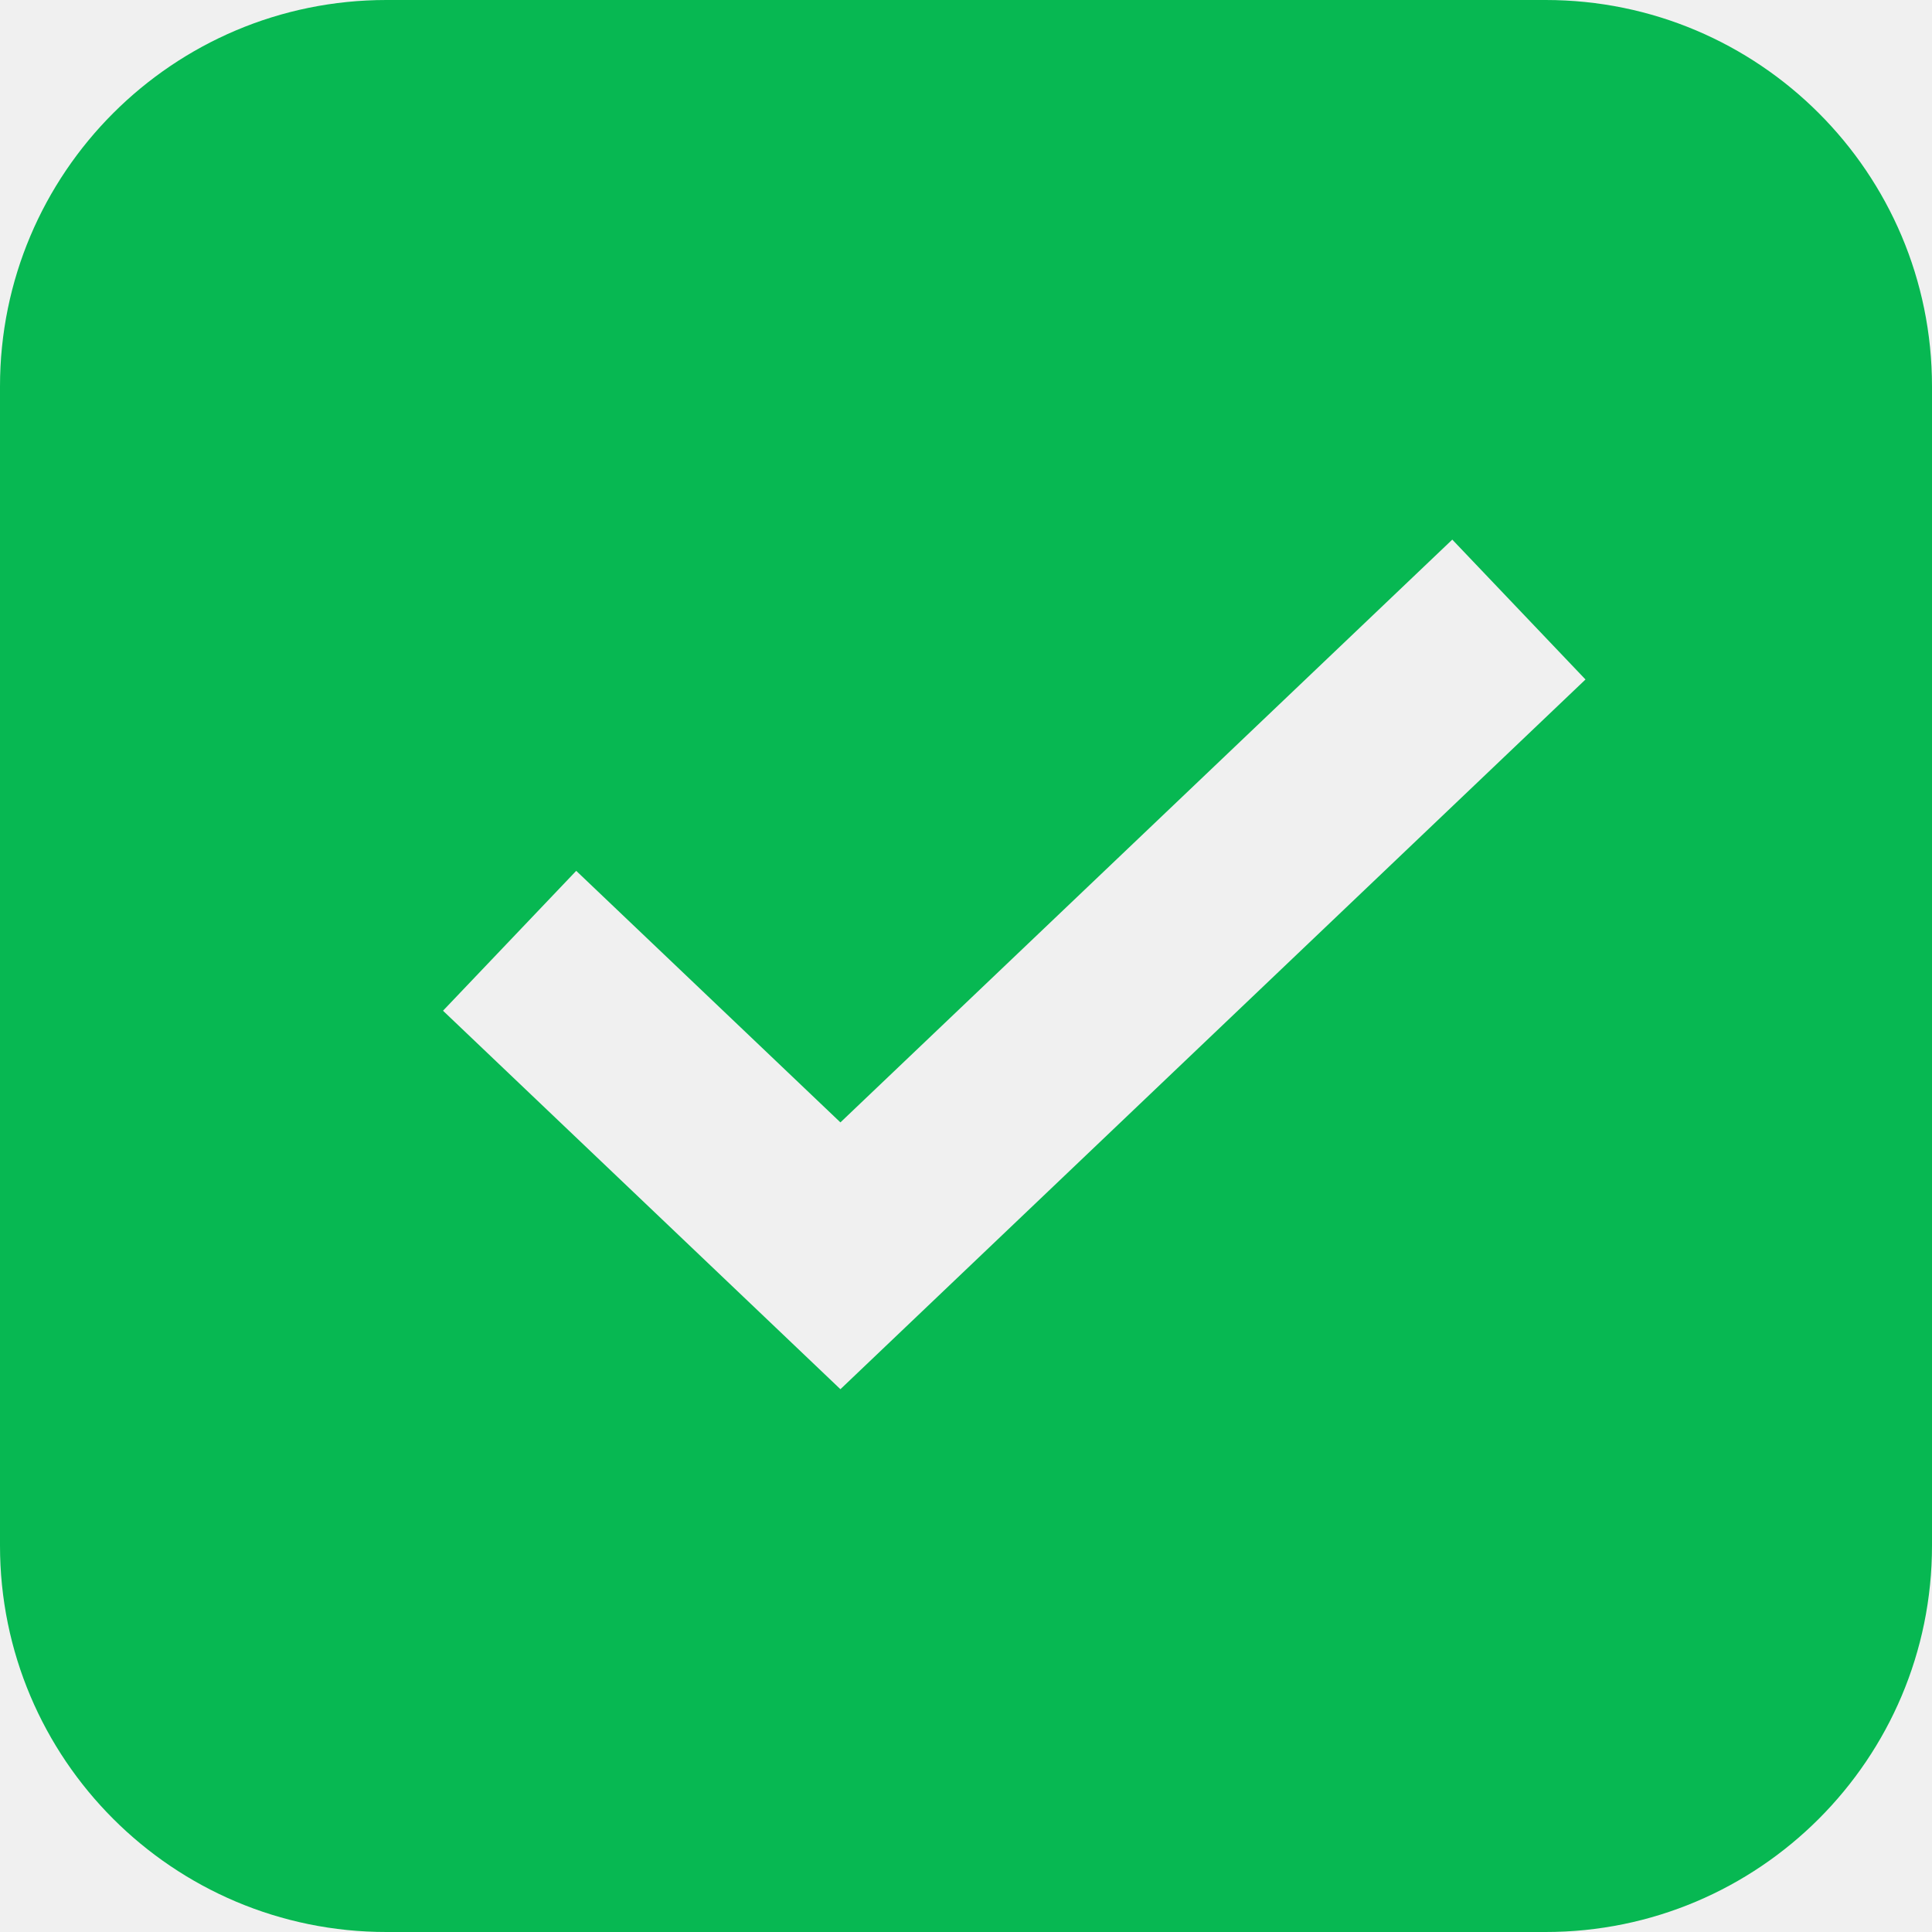
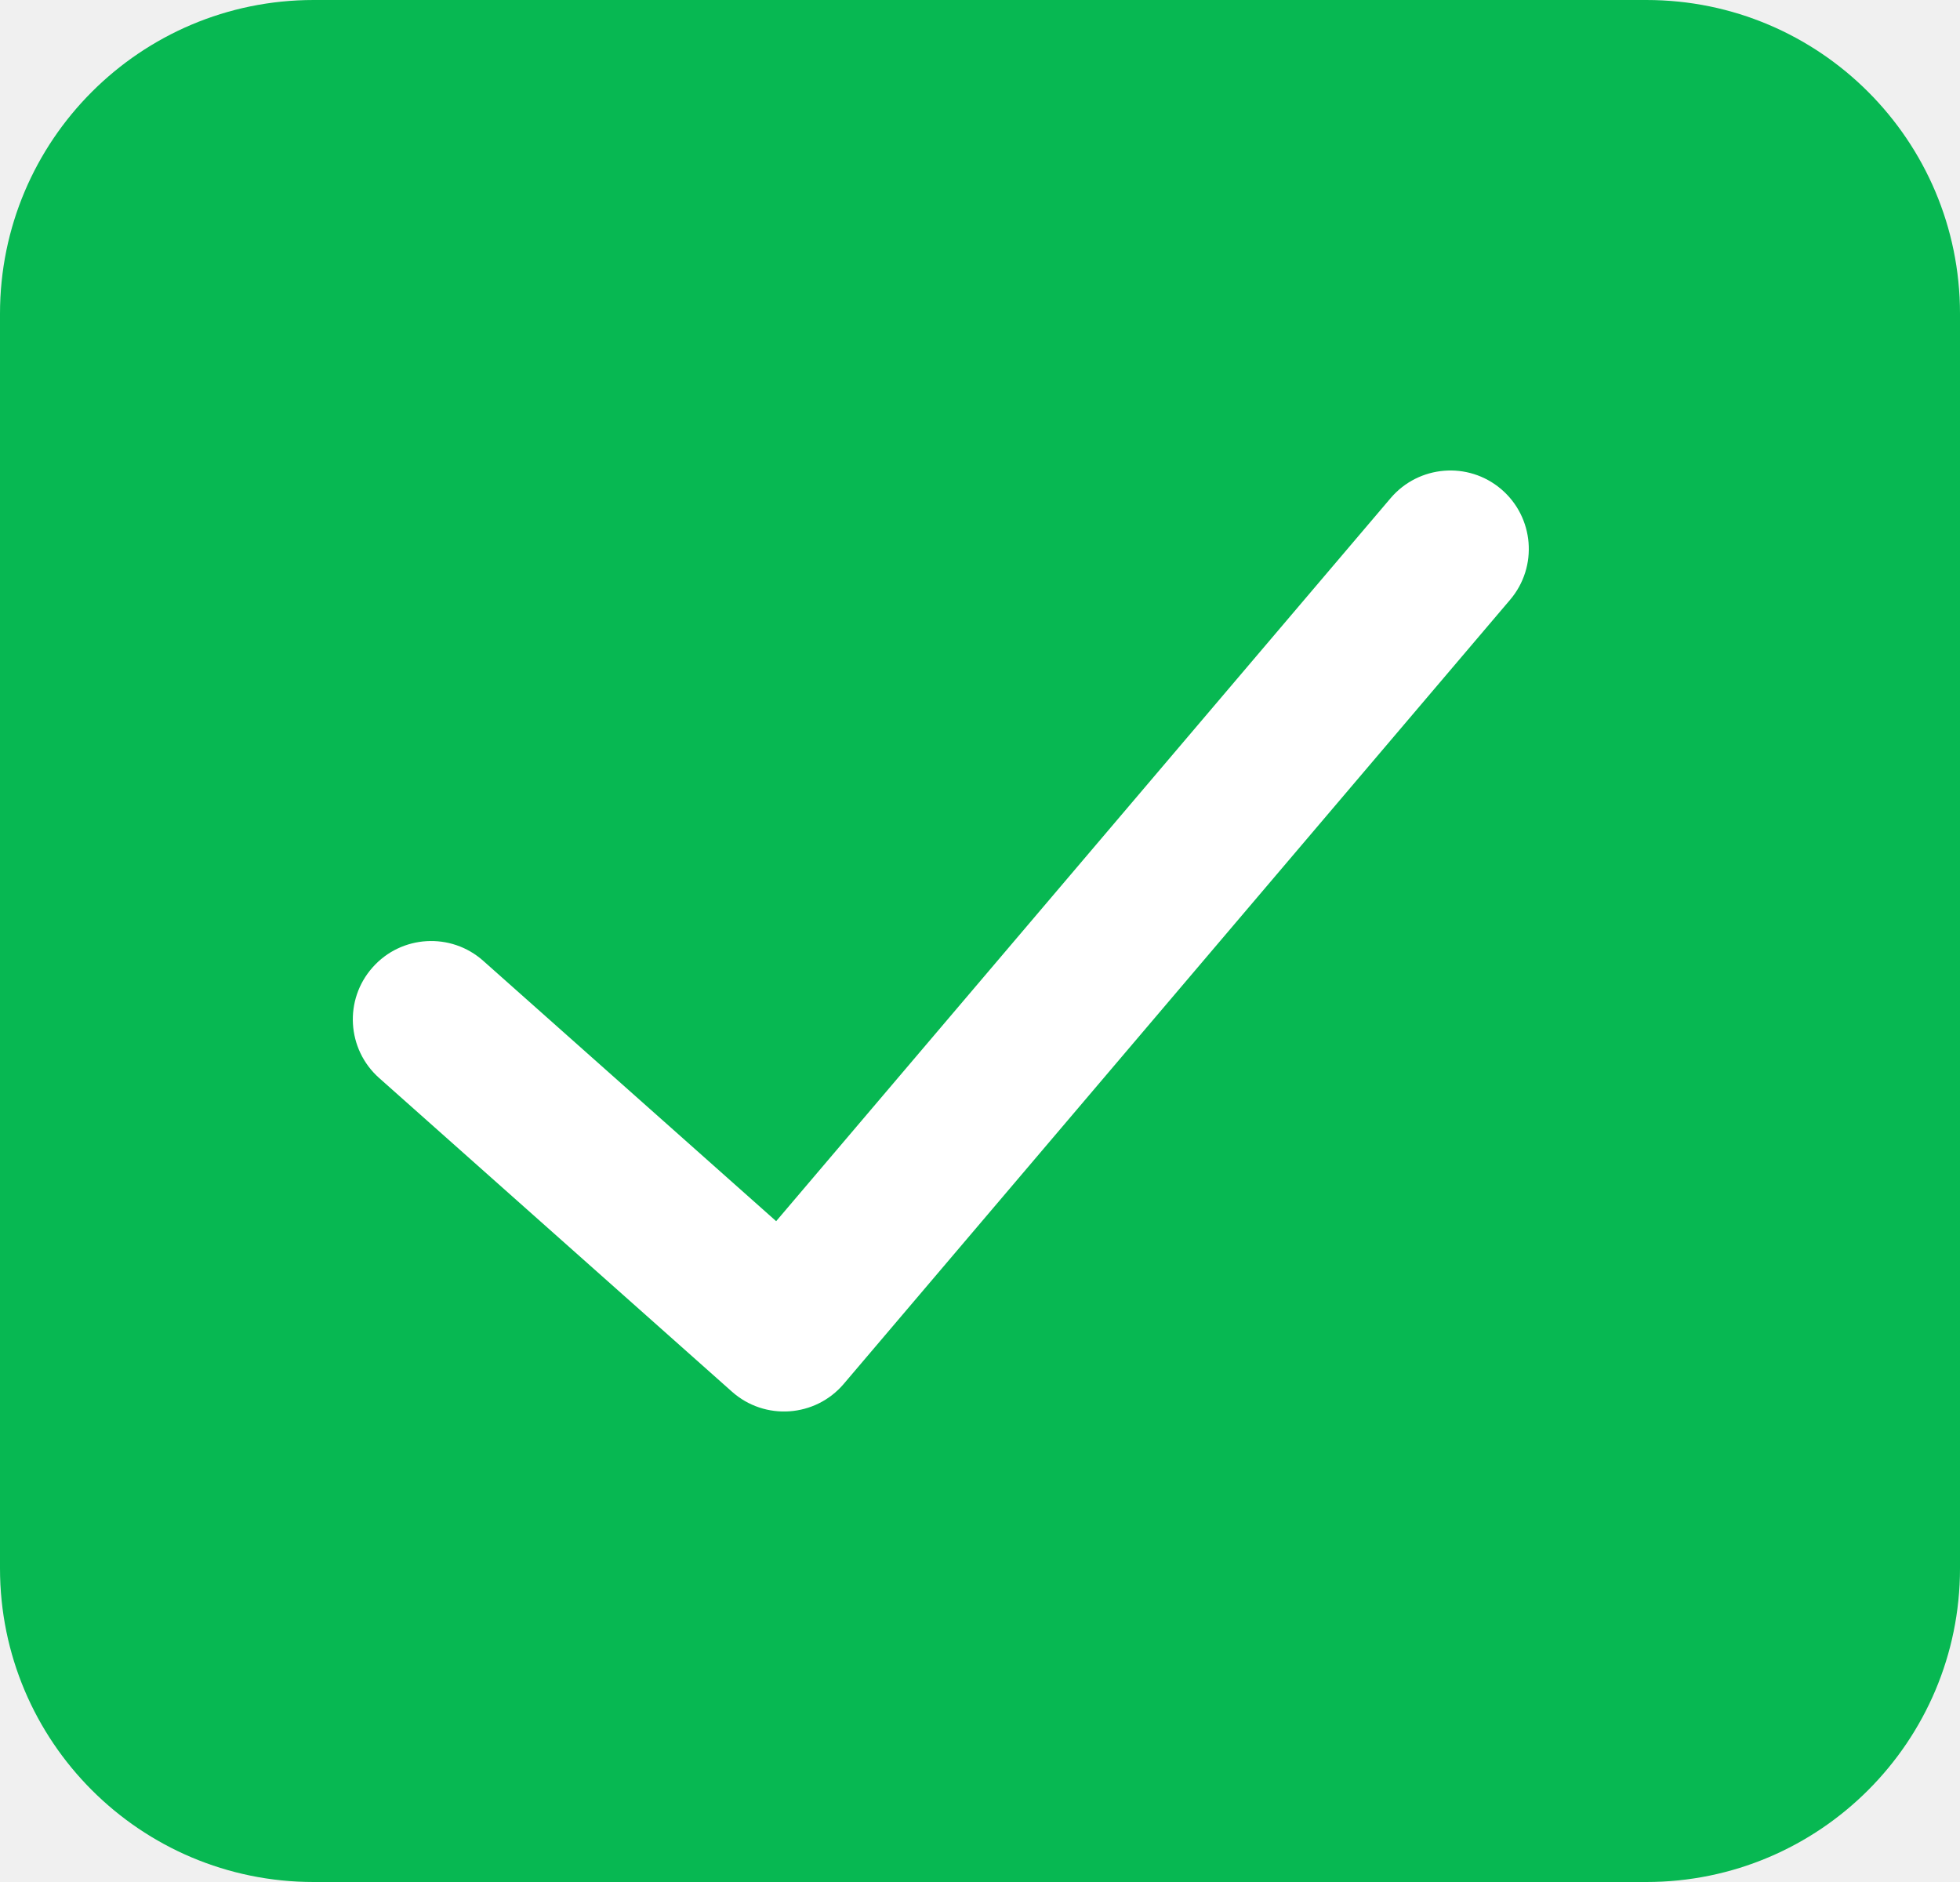
- <svg xmlns="http://www.w3.org/2000/svg" width="20" height="20" viewBox="0 0 20 20" fill="none">
-   <path fill-rule="evenodd" clip-rule="evenodd" d="M4 0C1.791 0 0 1.791 0 4V16C0 18.209 1.791 20 4 20H16C18.209 20 20 18.209 20 16V4C20 1.791 18.209 0 16 0H4ZM8.7 14.381L16.413 7.034L15.034 5.586L8.7 11.619L5.965 9.015L4.586 10.463L8.7 14.381Z" fill="#07B852" />
+ <svg xmlns="http://www.w3.org/2000/svg" width="25" height="24" viewBox="0 0 25 24" fill="none">
+   <rect width="25" height="24" rx="4" fill="#07B852" />
+   <path d="M17.738 6.352C18.096 5.932 18.727 5.88 19.148 6.238C19.568 6.596 19.62 7.227 19.262 7.648L10.762 17.648C10.399 18.075 9.755 18.12 9.336 17.747L4.836 13.747C4.423 13.38 4.386 12.748 4.753 12.336C5.119 11.923 5.752 11.886 6.164 12.253L9.9 15.573L17.738 6.352Z" fill="white" />
</svg>
